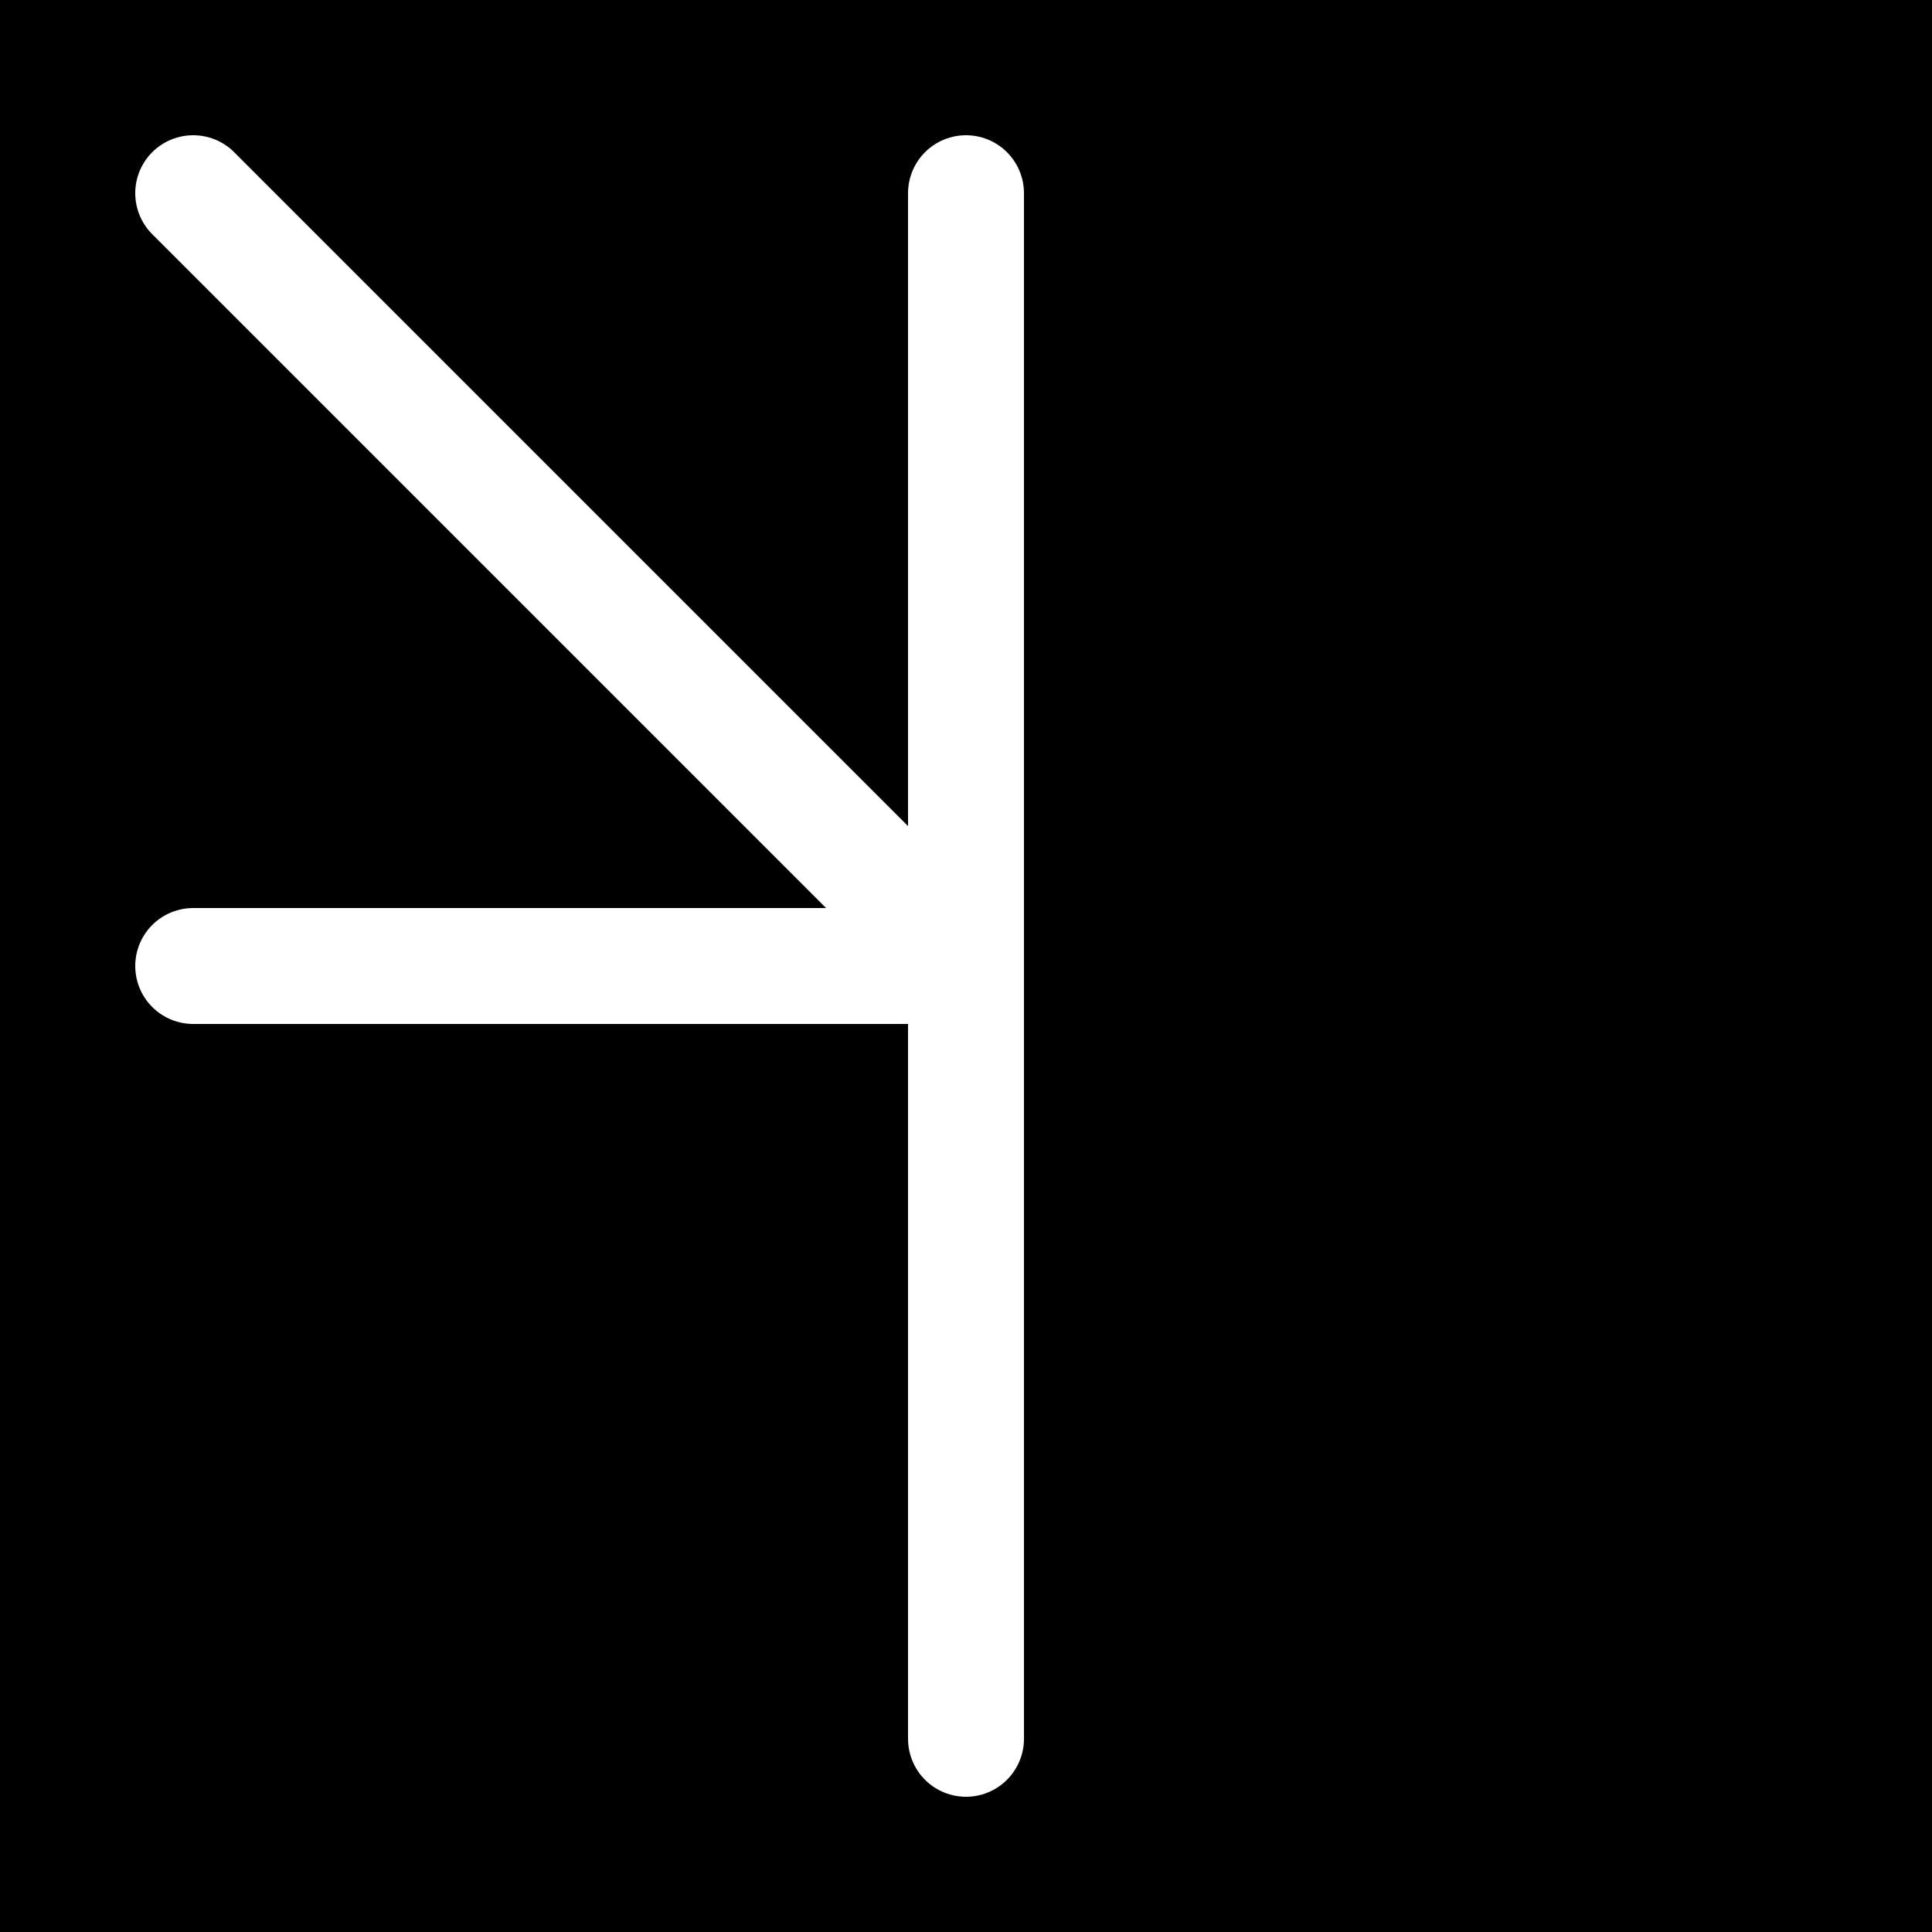
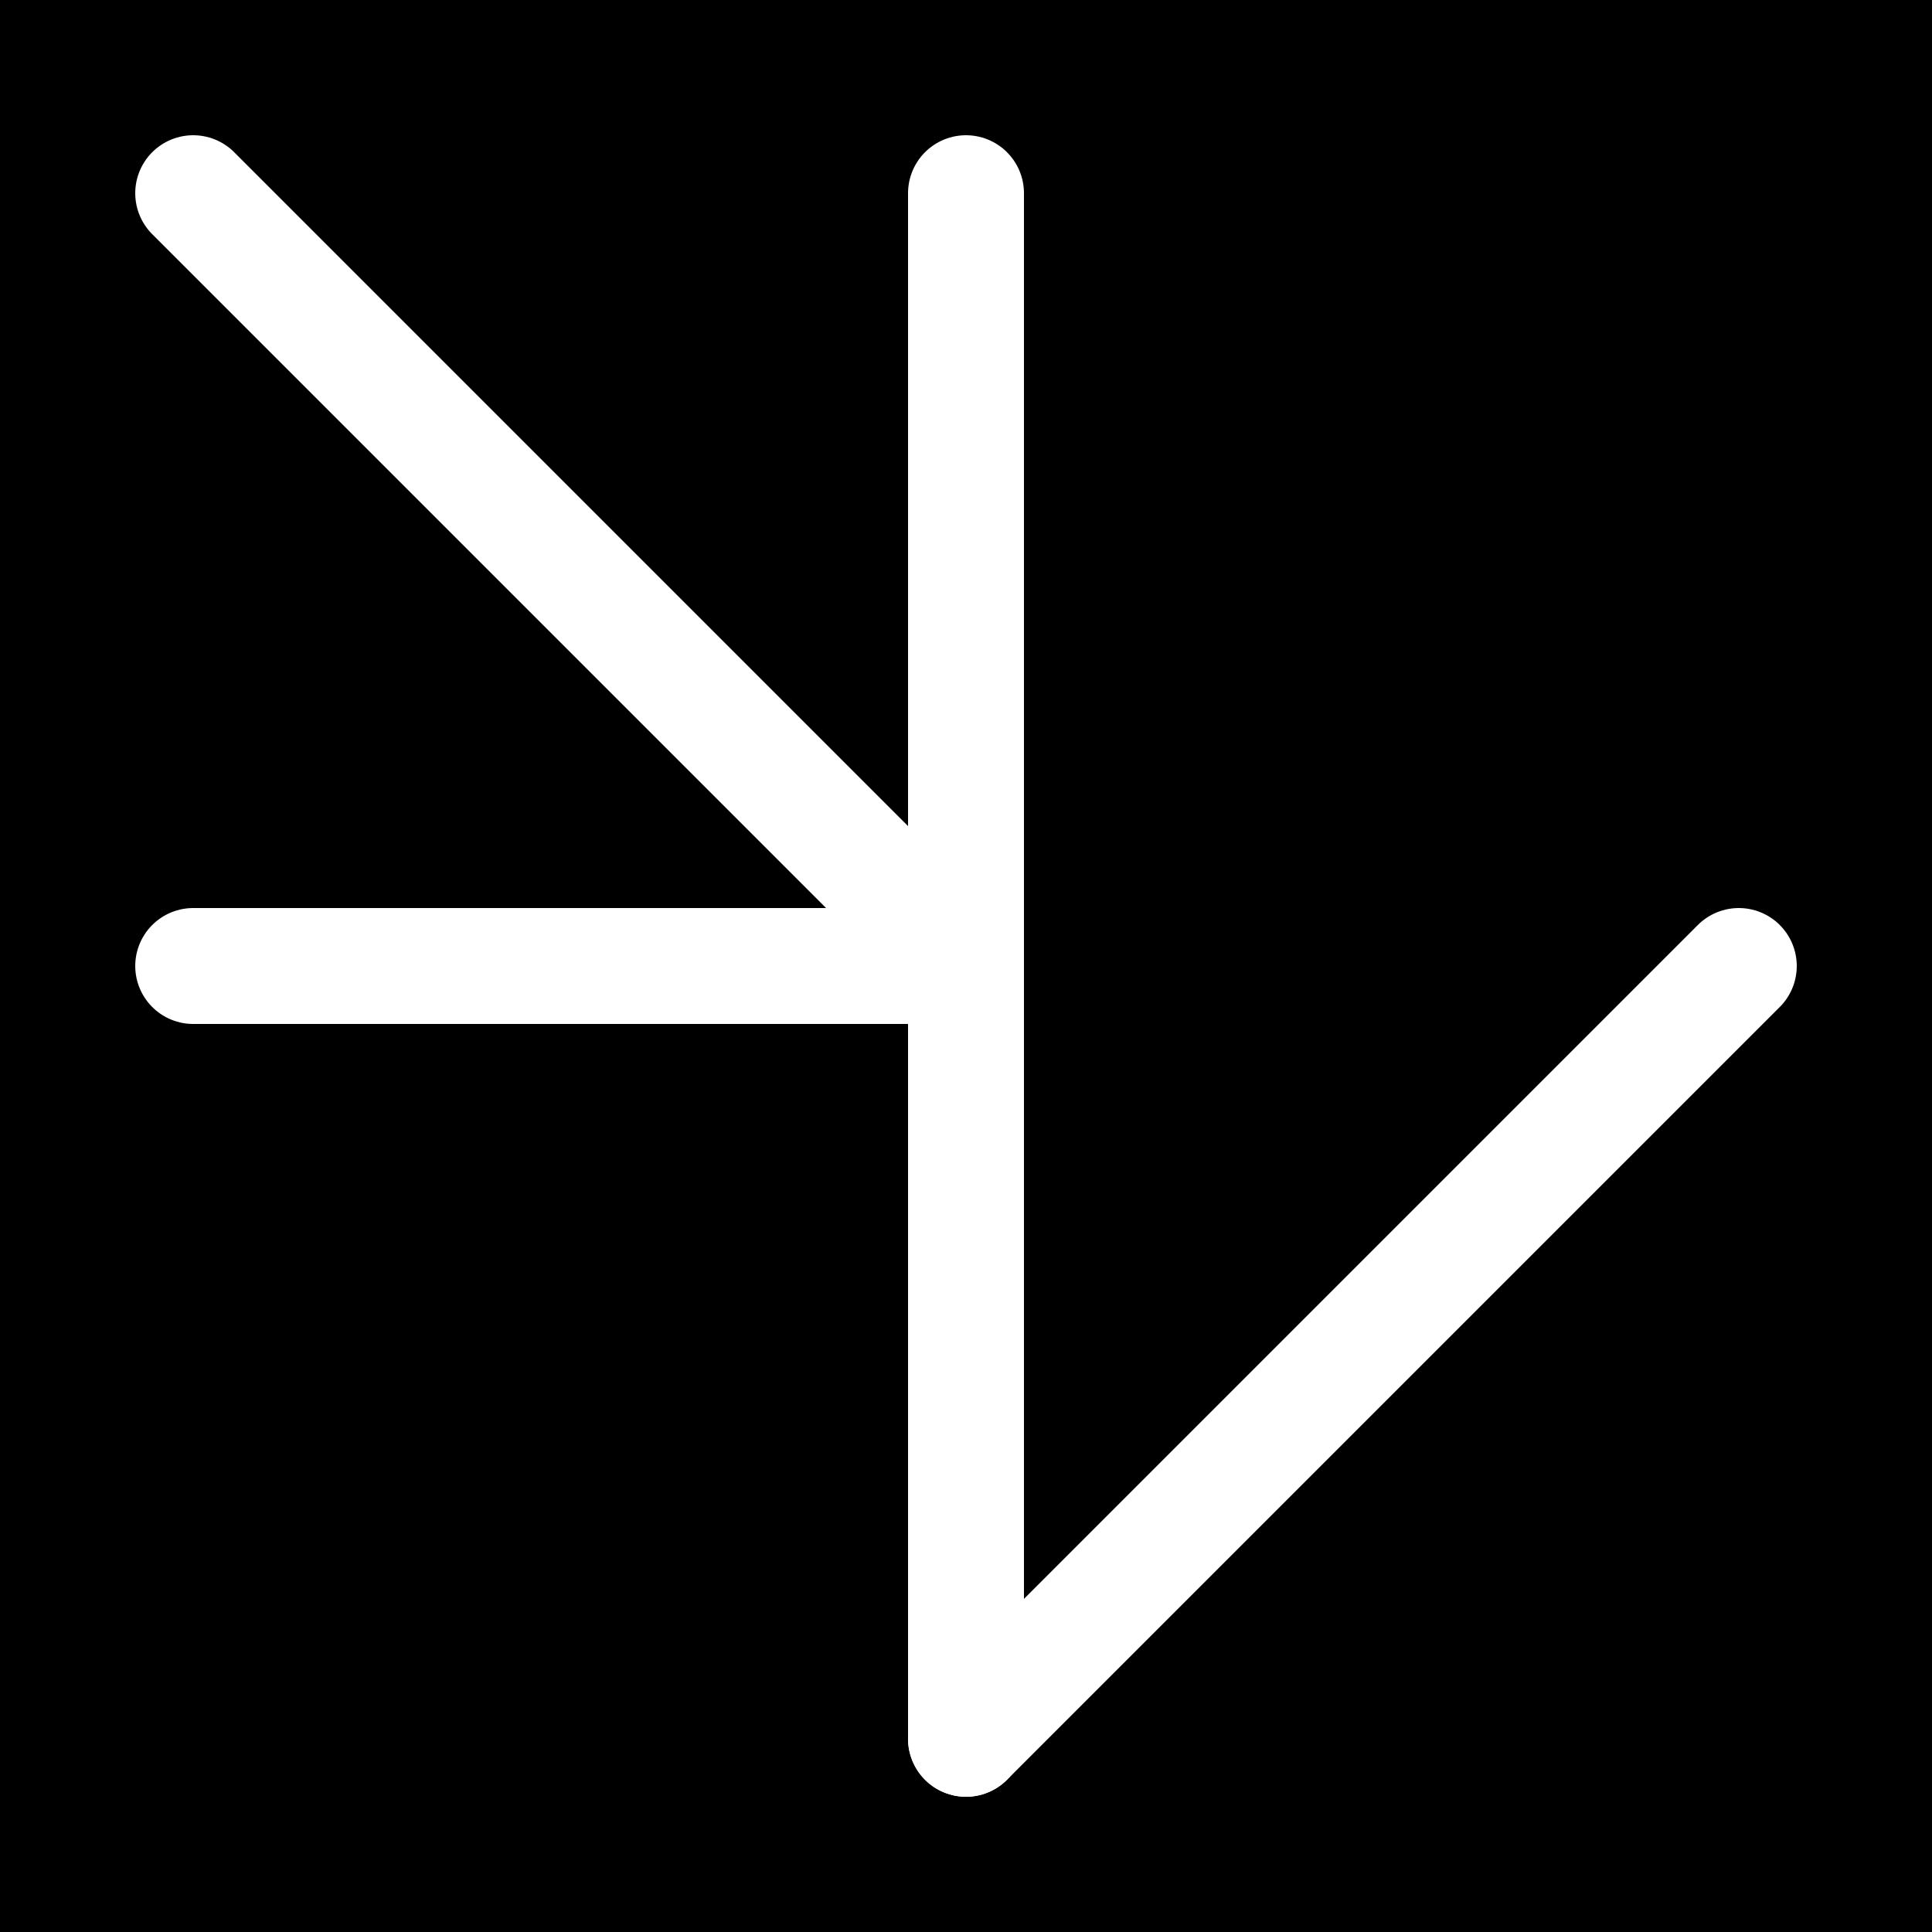
<svg xmlns="http://www.w3.org/2000/svg" viewBox="0 0 100 100" width="100%" height="100%">
  <rect width="100" height="100" fill="black" />
  <g stroke="white" stroke-width="6" stroke-linecap="round">
    <line x1="10" y1="10" x2="50" y2="50" />
    <line x1="50" y1="10" x2="50" y2="50" />
    <line x1="10" y1="50" x2="50" y2="50" />
    <line x1="50" y1="90" x2="50" y2="50" />
+     <line x1="90" y1="50" x2="50" y2="90" />
  </g>
</svg>
